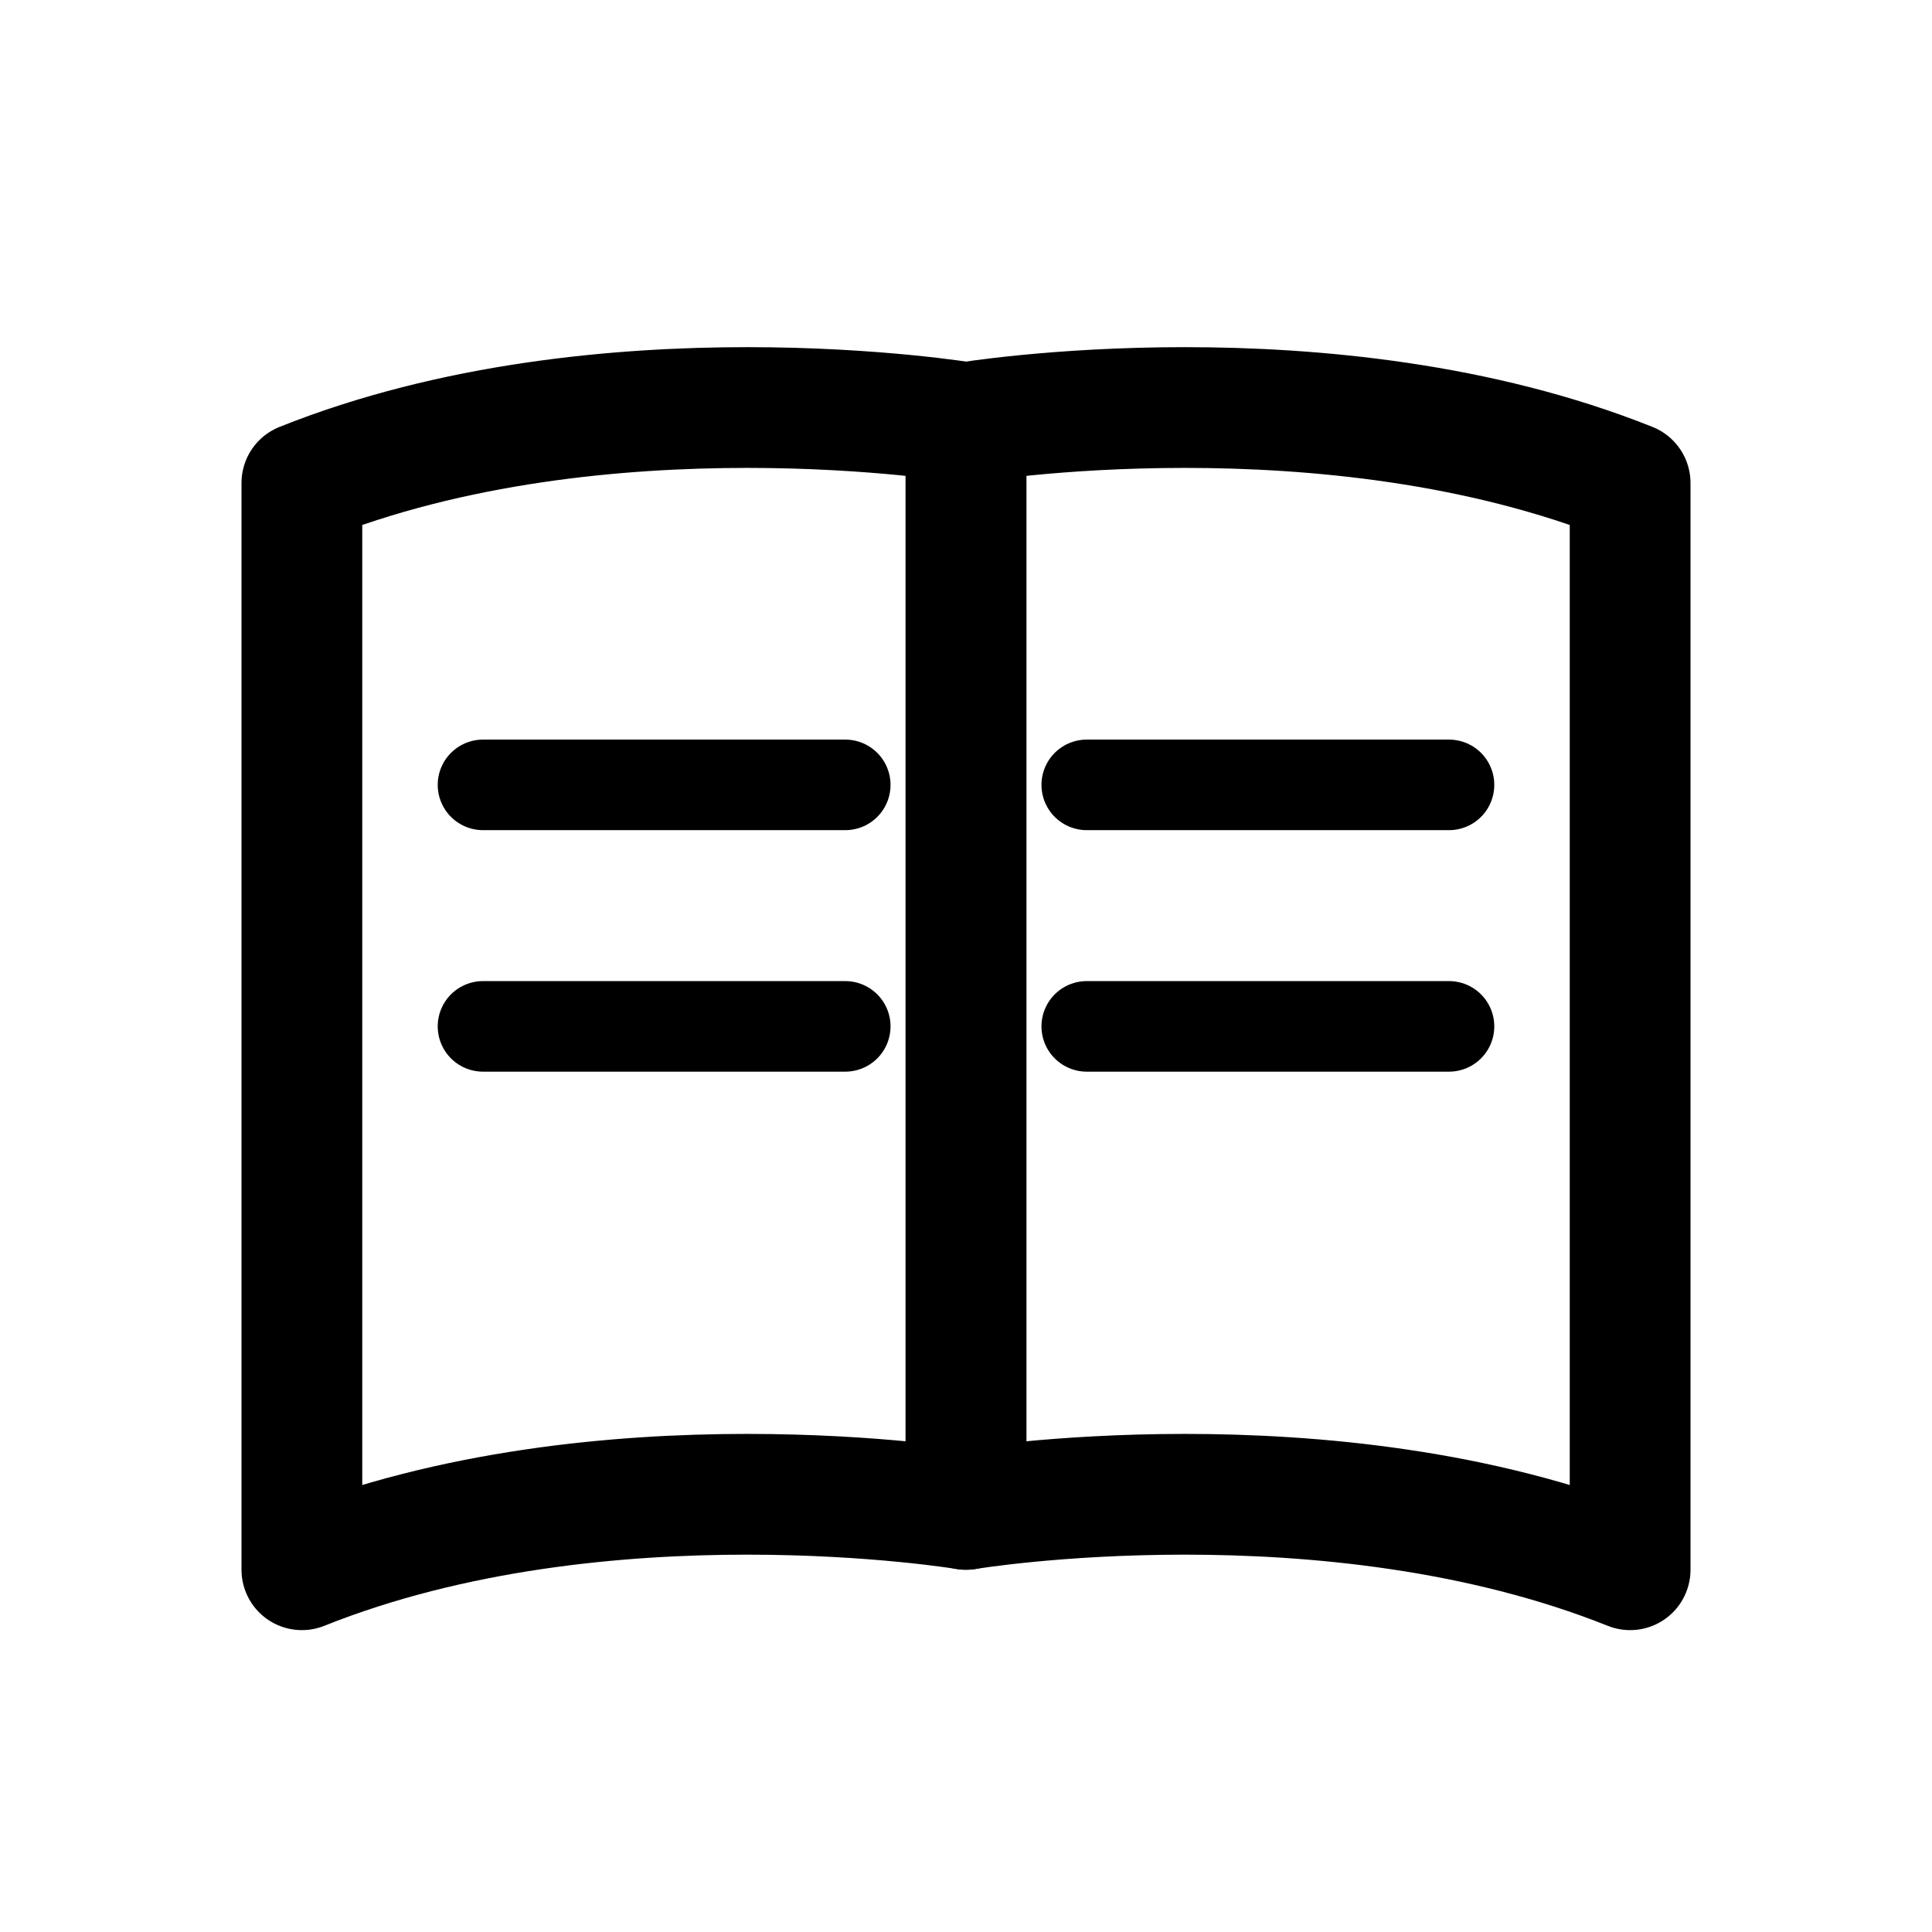
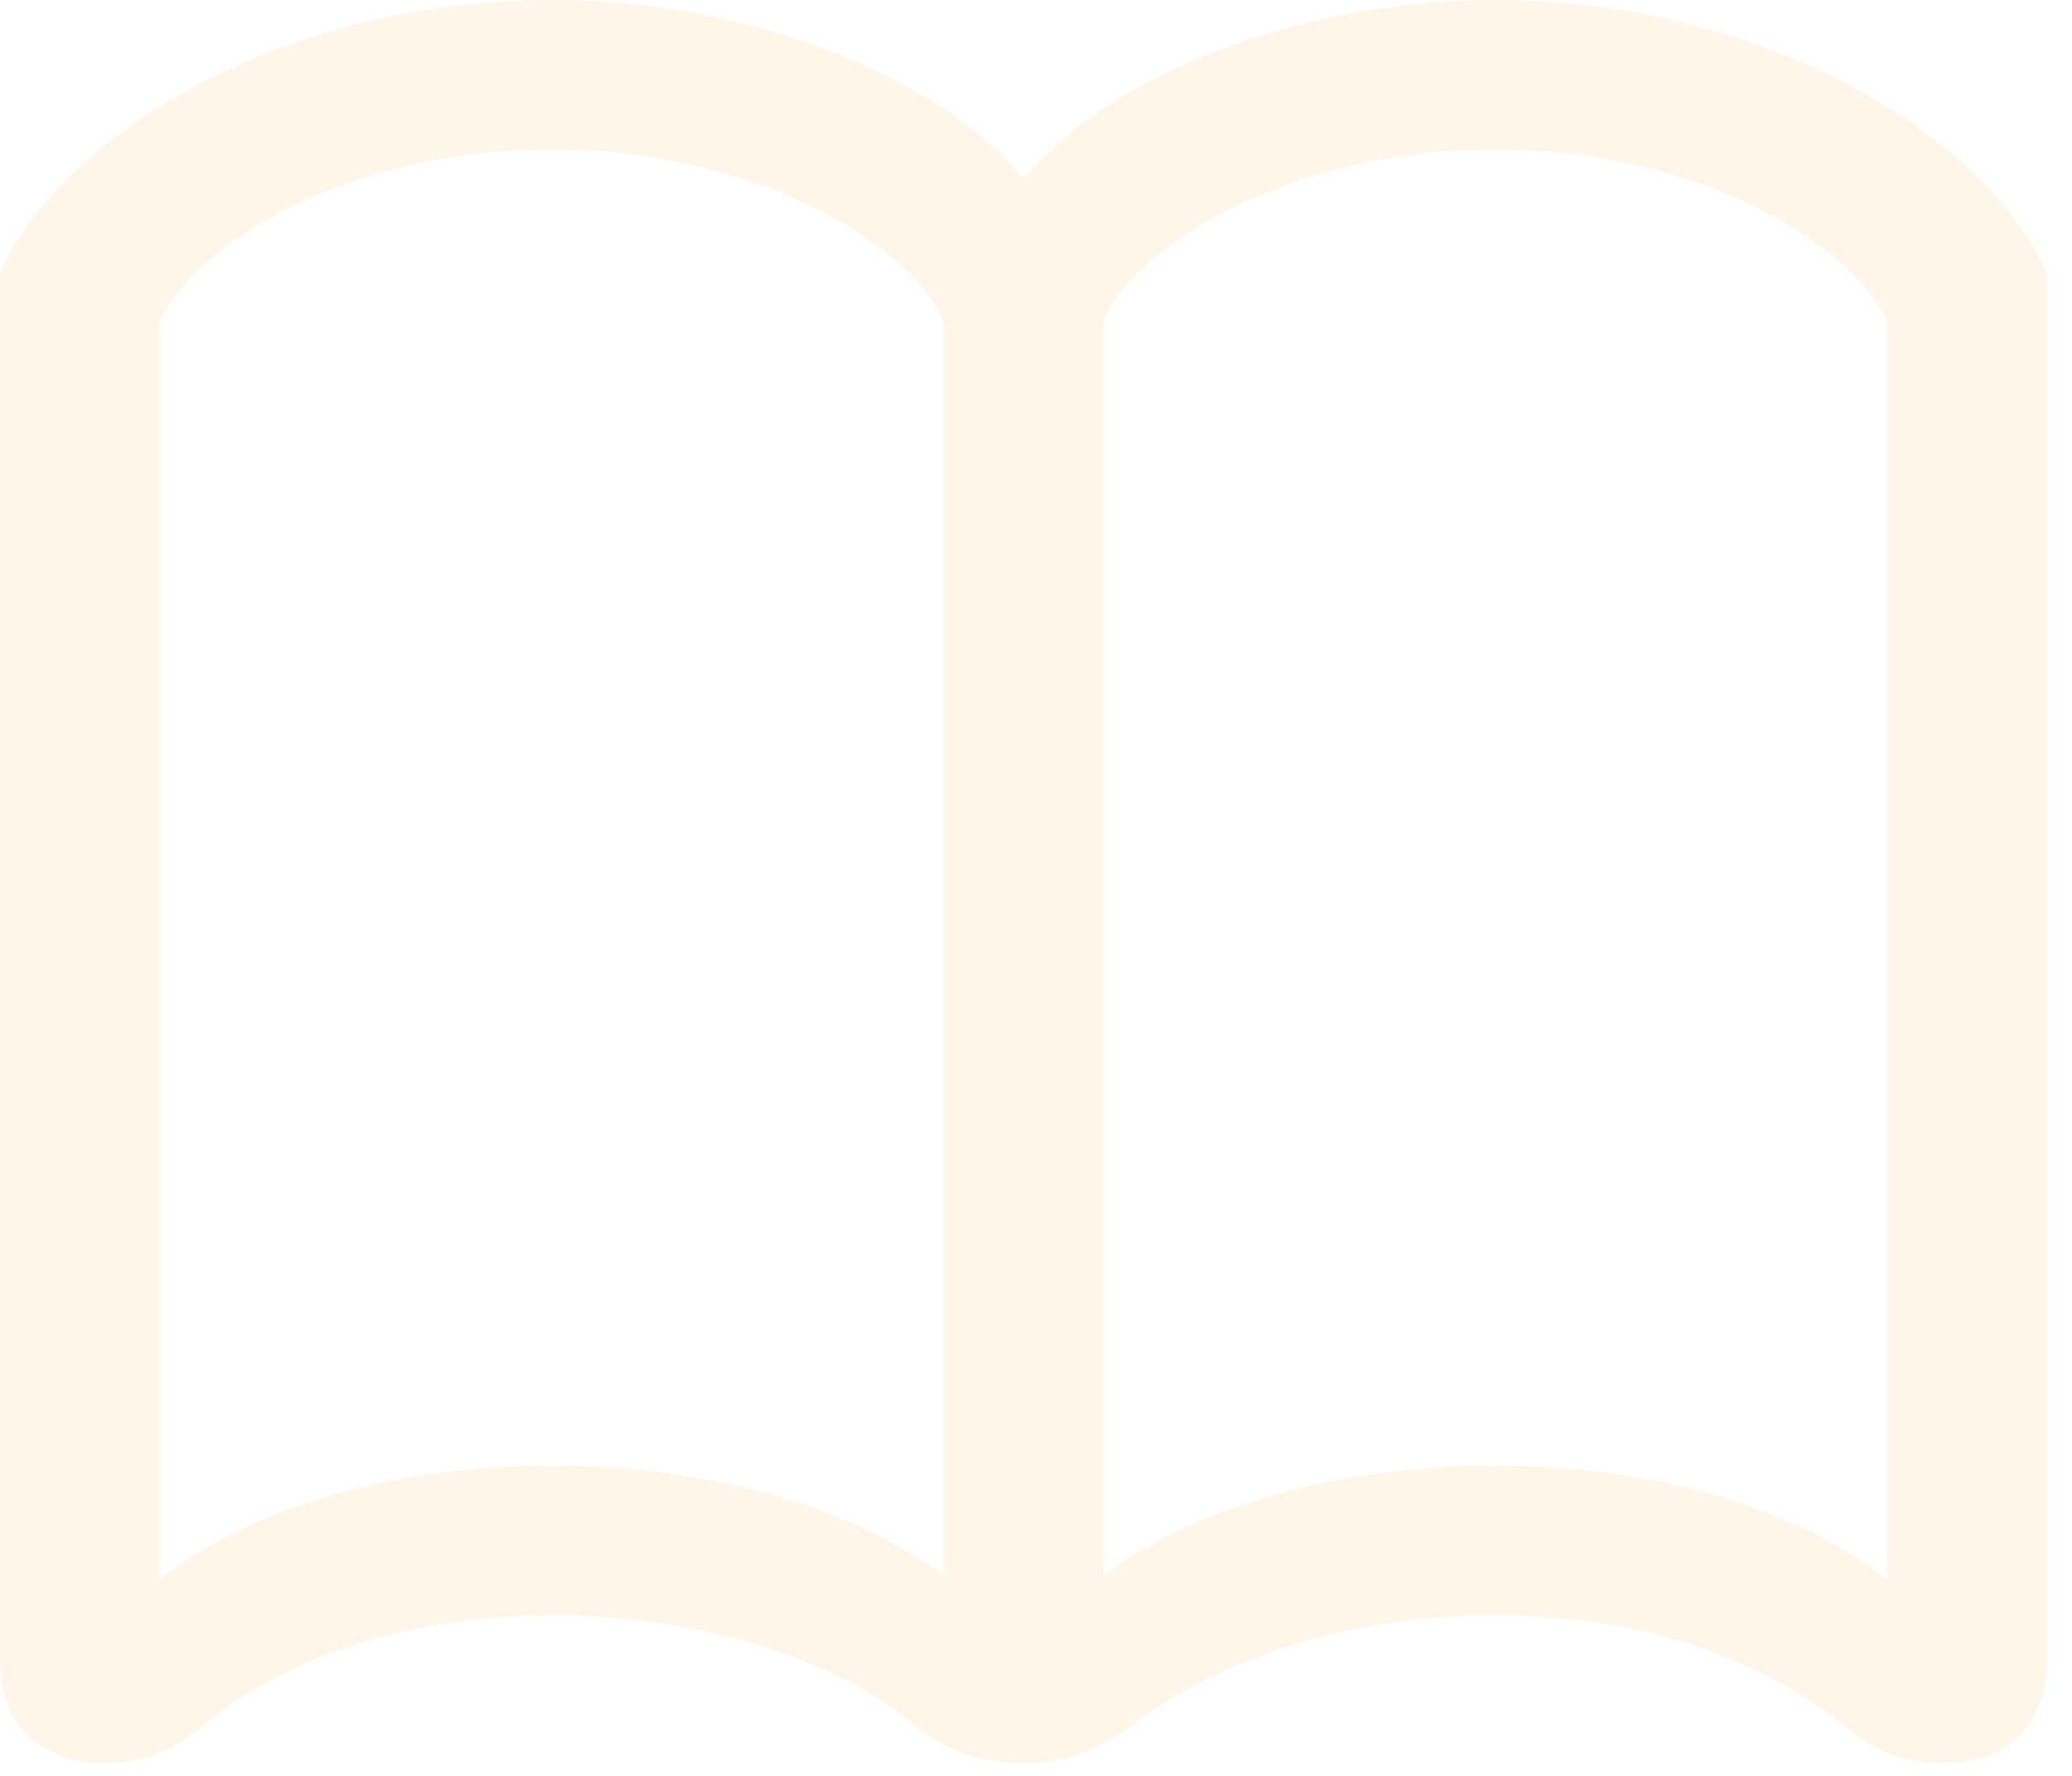
- <svg xmlns="http://www.w3.org/2000/svg" width="32" height="32" viewBox="0 0 32 32" fill="none">
-   <path d="M16 7 C16 7 10 6 5 8 L5 26 C10 24 16 25 16 25 Z" stroke="currentColor" stroke-width="2" stroke-linejoin="round" />
-   <path d="M16 7 C16 7 22 6 27 8 L27 26 C22 24 16 25 16 25 Z" stroke="currentColor" stroke-width="2" stroke-linejoin="round" />
-   <line x1="16" y1="7" x2="16" y2="25" stroke="currentColor" stroke-width="1.5" stroke-linecap="round" />
-   <line x1="8" y1="13" x2="14" y2="13" stroke="currentColor" stroke-width="1.5" stroke-linecap="round" />
-   <line x1="8" y1="17" x2="14" y2="17" stroke="currentColor" stroke-width="1.5" stroke-linecap="round" />
-   <line x1="18" y1="13" x2="24" y2="13" stroke="currentColor" stroke-width="1.5" stroke-linecap="round" />
-   <line x1="18" y1="17" x2="24" y2="17" stroke="currentColor" stroke-width="1.5" stroke-linecap="round" />
+ <svg xmlns="http://www.w3.org/2000/svg" width="35" height="30" viewBox="0 0 35 30" fill="none">
+   <path d="M17.294 3.03C16.005 1.423 12.84 0 9.325 0C4.671 0 0.921 2.394 0 4.637V28.025C0 29.297 0.837 29.782 1.741 29.782C2.478 29.782 2.896 29.565 3.348 29.213C4.303 28.393 6.228 27.288 9.325 27.288C12.405 27.288 14.565 28.359 15.402 29.113C15.837 29.464 16.373 29.782 17.294 29.782C18.198 29.782 18.717 29.431 19.169 29.113C20.056 28.41 22.165 27.288 25.246 27.288C28.343 27.288 30.285 28.41 31.222 29.213C31.674 29.565 32.093 29.782 32.829 29.782C33.733 29.782 34.57 29.297 34.57 28.025V4.637C33.65 2.394 29.9 0 25.246 0C21.73 0 18.566 1.423 17.294 3.03ZM2.695 5.441C3.08 4.403 5.508 2.528 9.325 2.528C13.125 2.528 15.603 4.42 15.938 5.441V26.618C14.347 25.43 11.92 24.76 9.325 24.76C6.713 24.76 4.286 25.43 2.695 26.685V5.441ZM31.875 5.441V26.685C30.285 25.43 27.857 24.76 25.246 24.76C22.651 24.76 20.223 25.43 18.633 26.618V5.441C18.968 4.42 21.445 2.528 25.246 2.528C29.062 2.528 31.49 4.403 31.875 5.441Z" fill="#FFF5E9" />
</svg>
